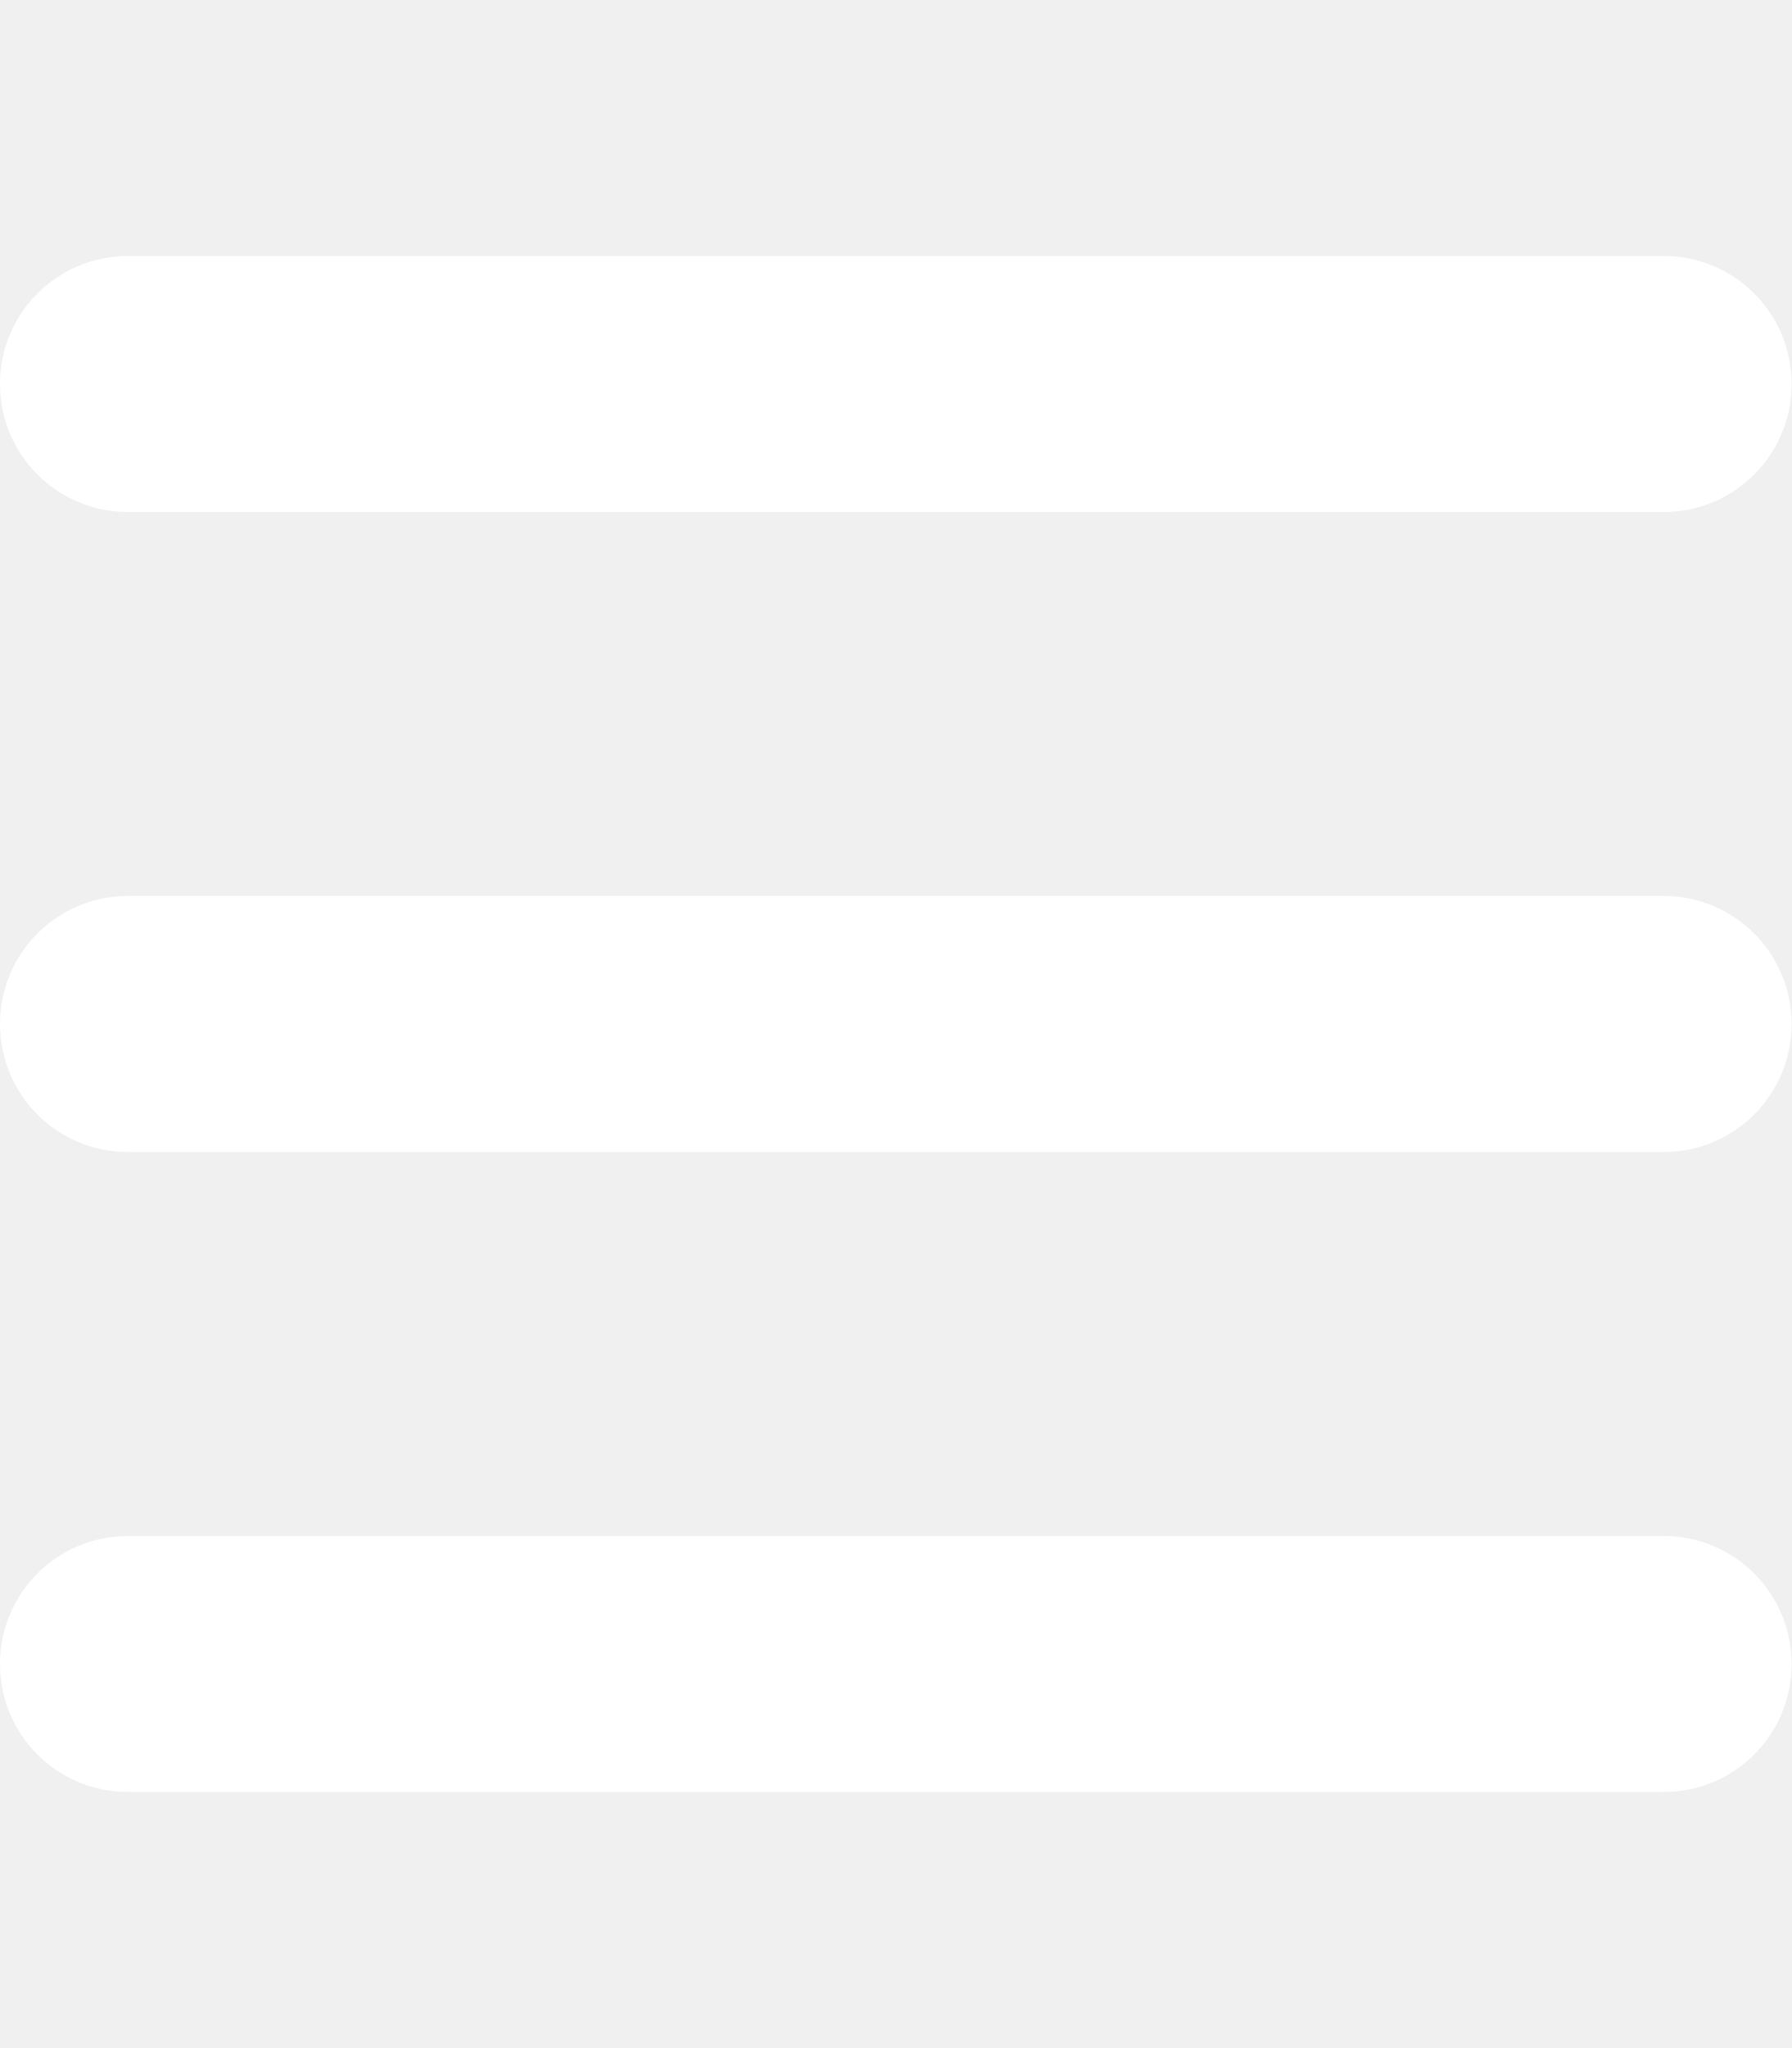
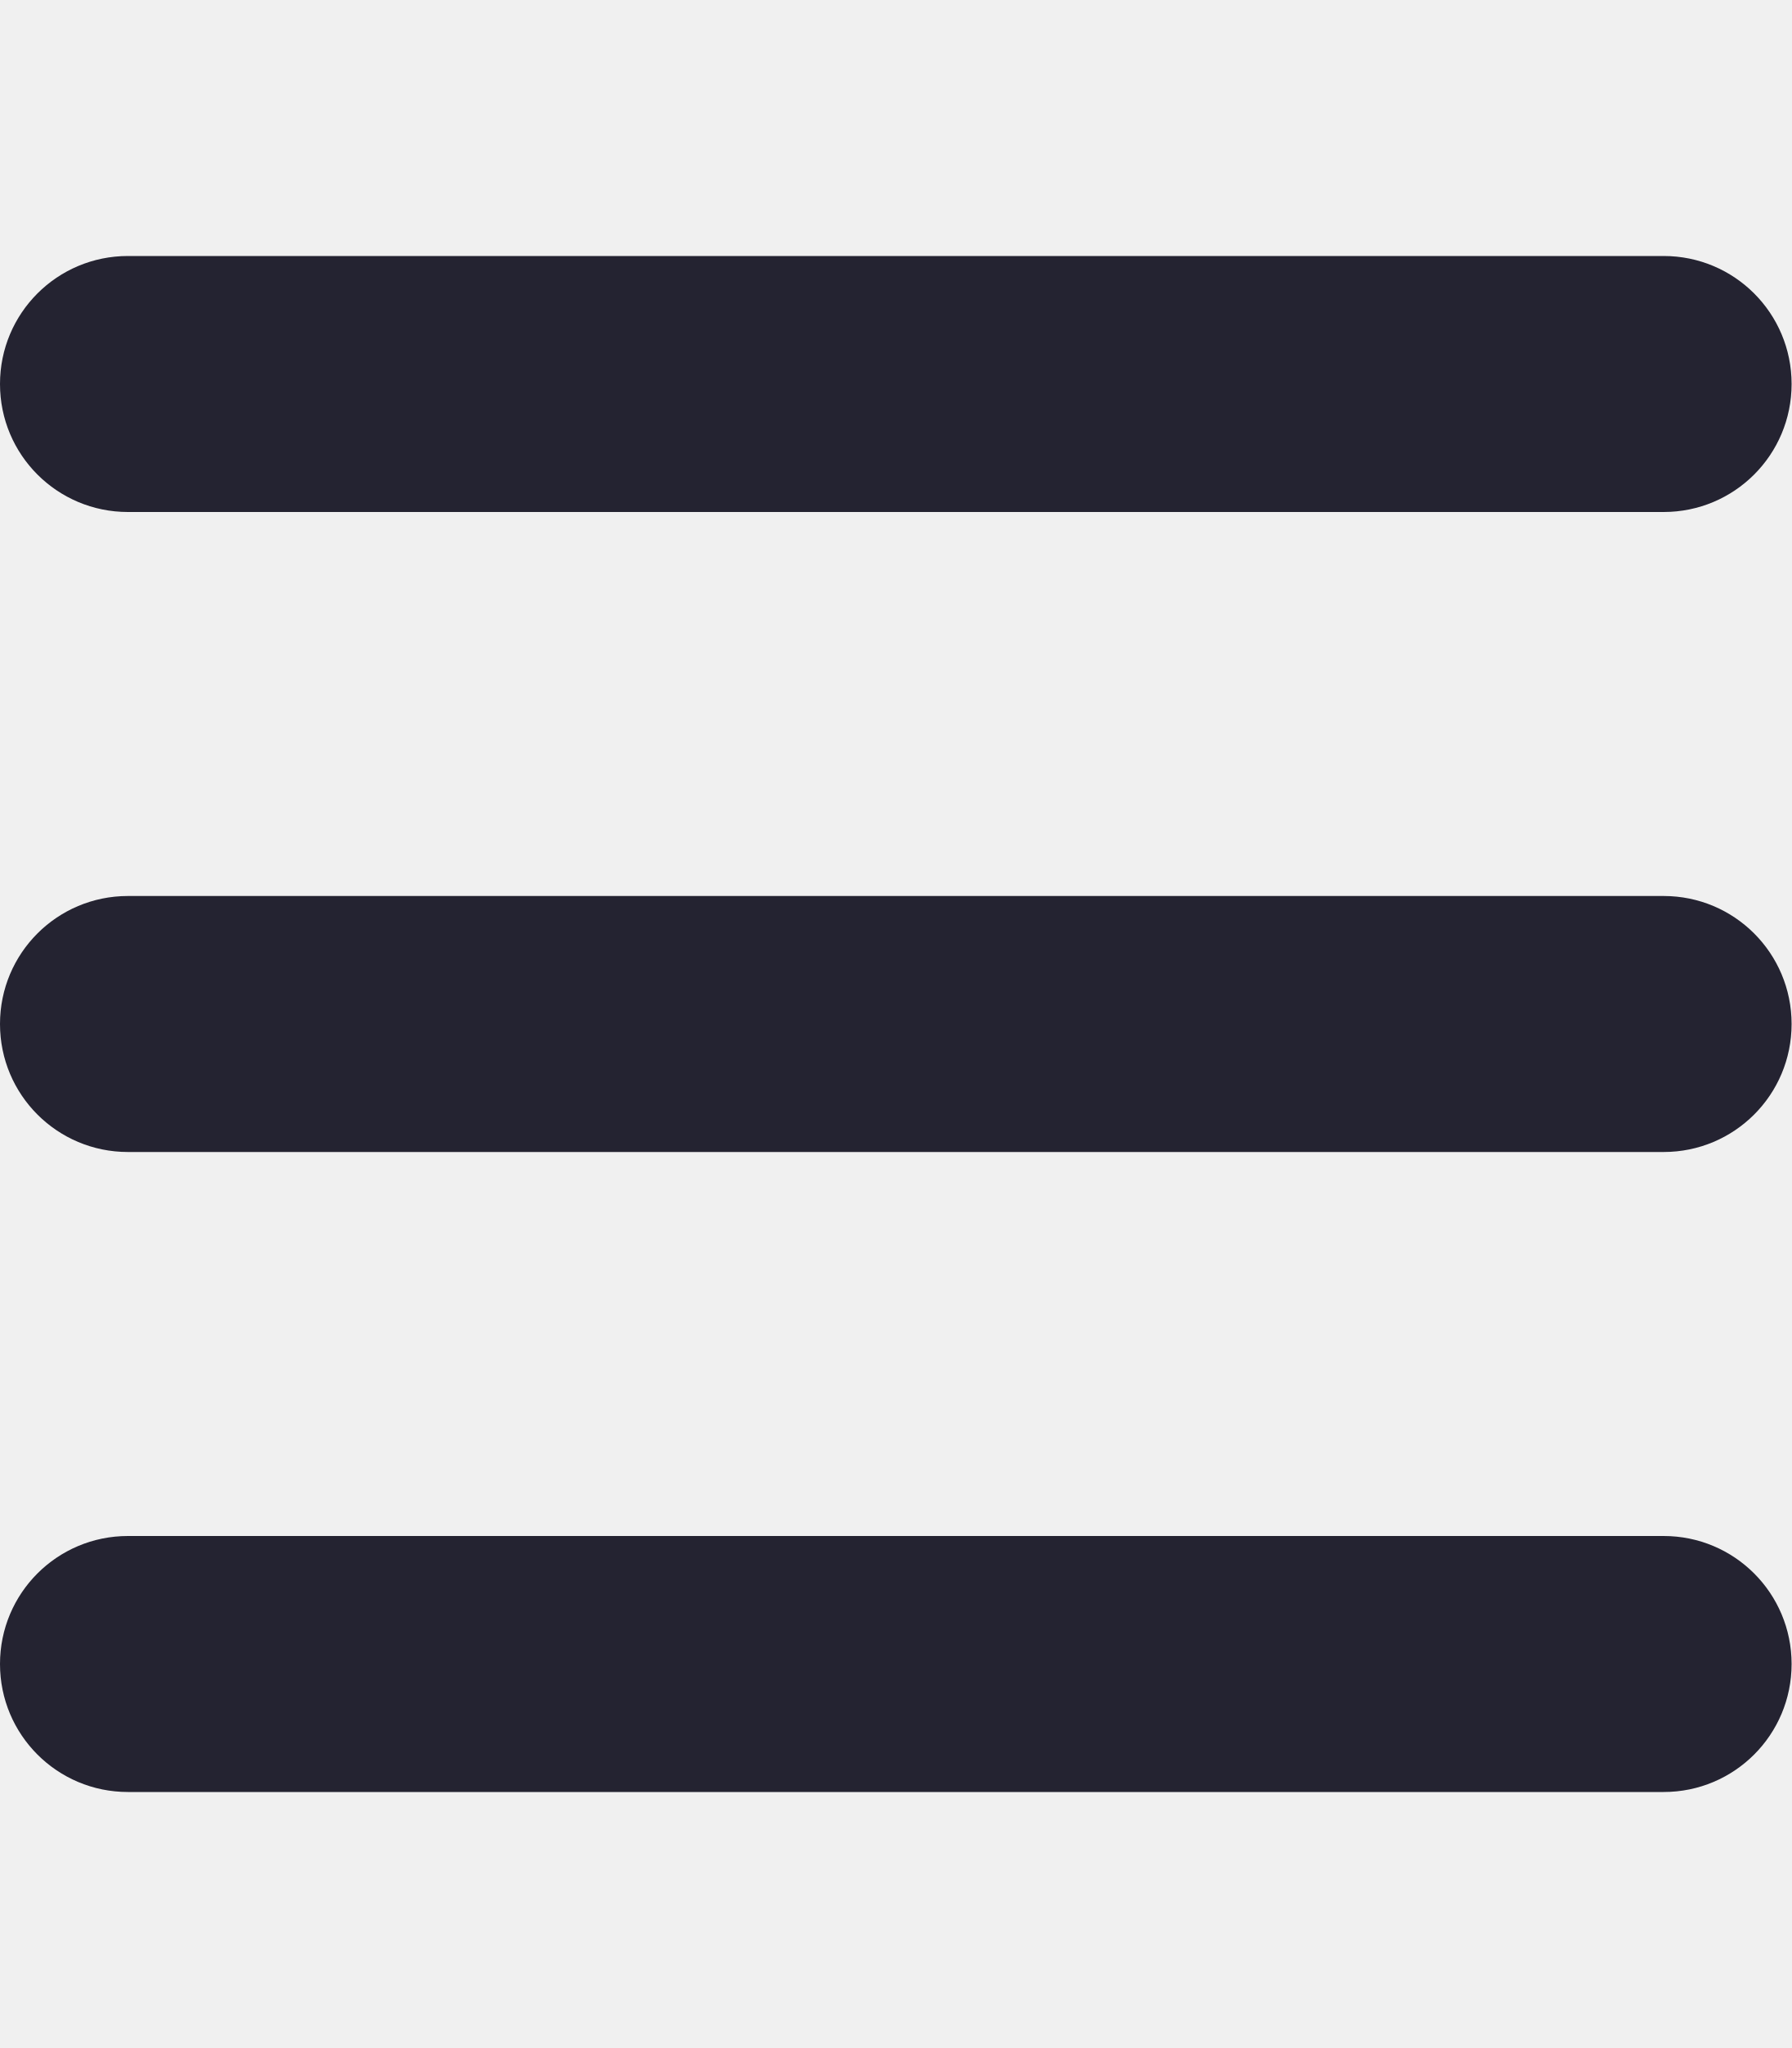
<svg xmlns="http://www.w3.org/2000/svg" viewBox="0 0 448 512">
-   <path d="M0 96C0 78.3 14.3 64 32 64H416c17.7 0 32 14.3 32 32s-14.3 32-32 32H32C14.3 128 0 113.7 0 96zM0 256c0-17.7 14.3-32 32-32H416c17.7 0 32 14.3 32 32s-14.3 32-32 32H32c-17.7 0-32-14.3-32-32zM448 416c0 17.7-14.3 32-32 32H32c-17.7 0-32-14.3-32-32s14.3-32 32-32H416c17.7 0 32 14.3 32 32z" fill="white" />
+   <path d="M0 96C0 78.3 14.3 64 32 64H416c17.7 0 32 14.3 32 32s-14.3 32-32 32H32C14.3 128 0 113.7 0 96zM0 256c0-17.7 14.3-32 32-32H416c17.7 0 32 14.3 32 32s-14.3 32-32 32H32c-17.7 0-32-14.3-32-32zM448 416c0 17.7-14.3 32-32 32H32c-17.7 0-32-14.3-32-32s14.3-32 32-32H416c17.7 0 32 14.3 32 32z" fill="#242331" />
</svg>
